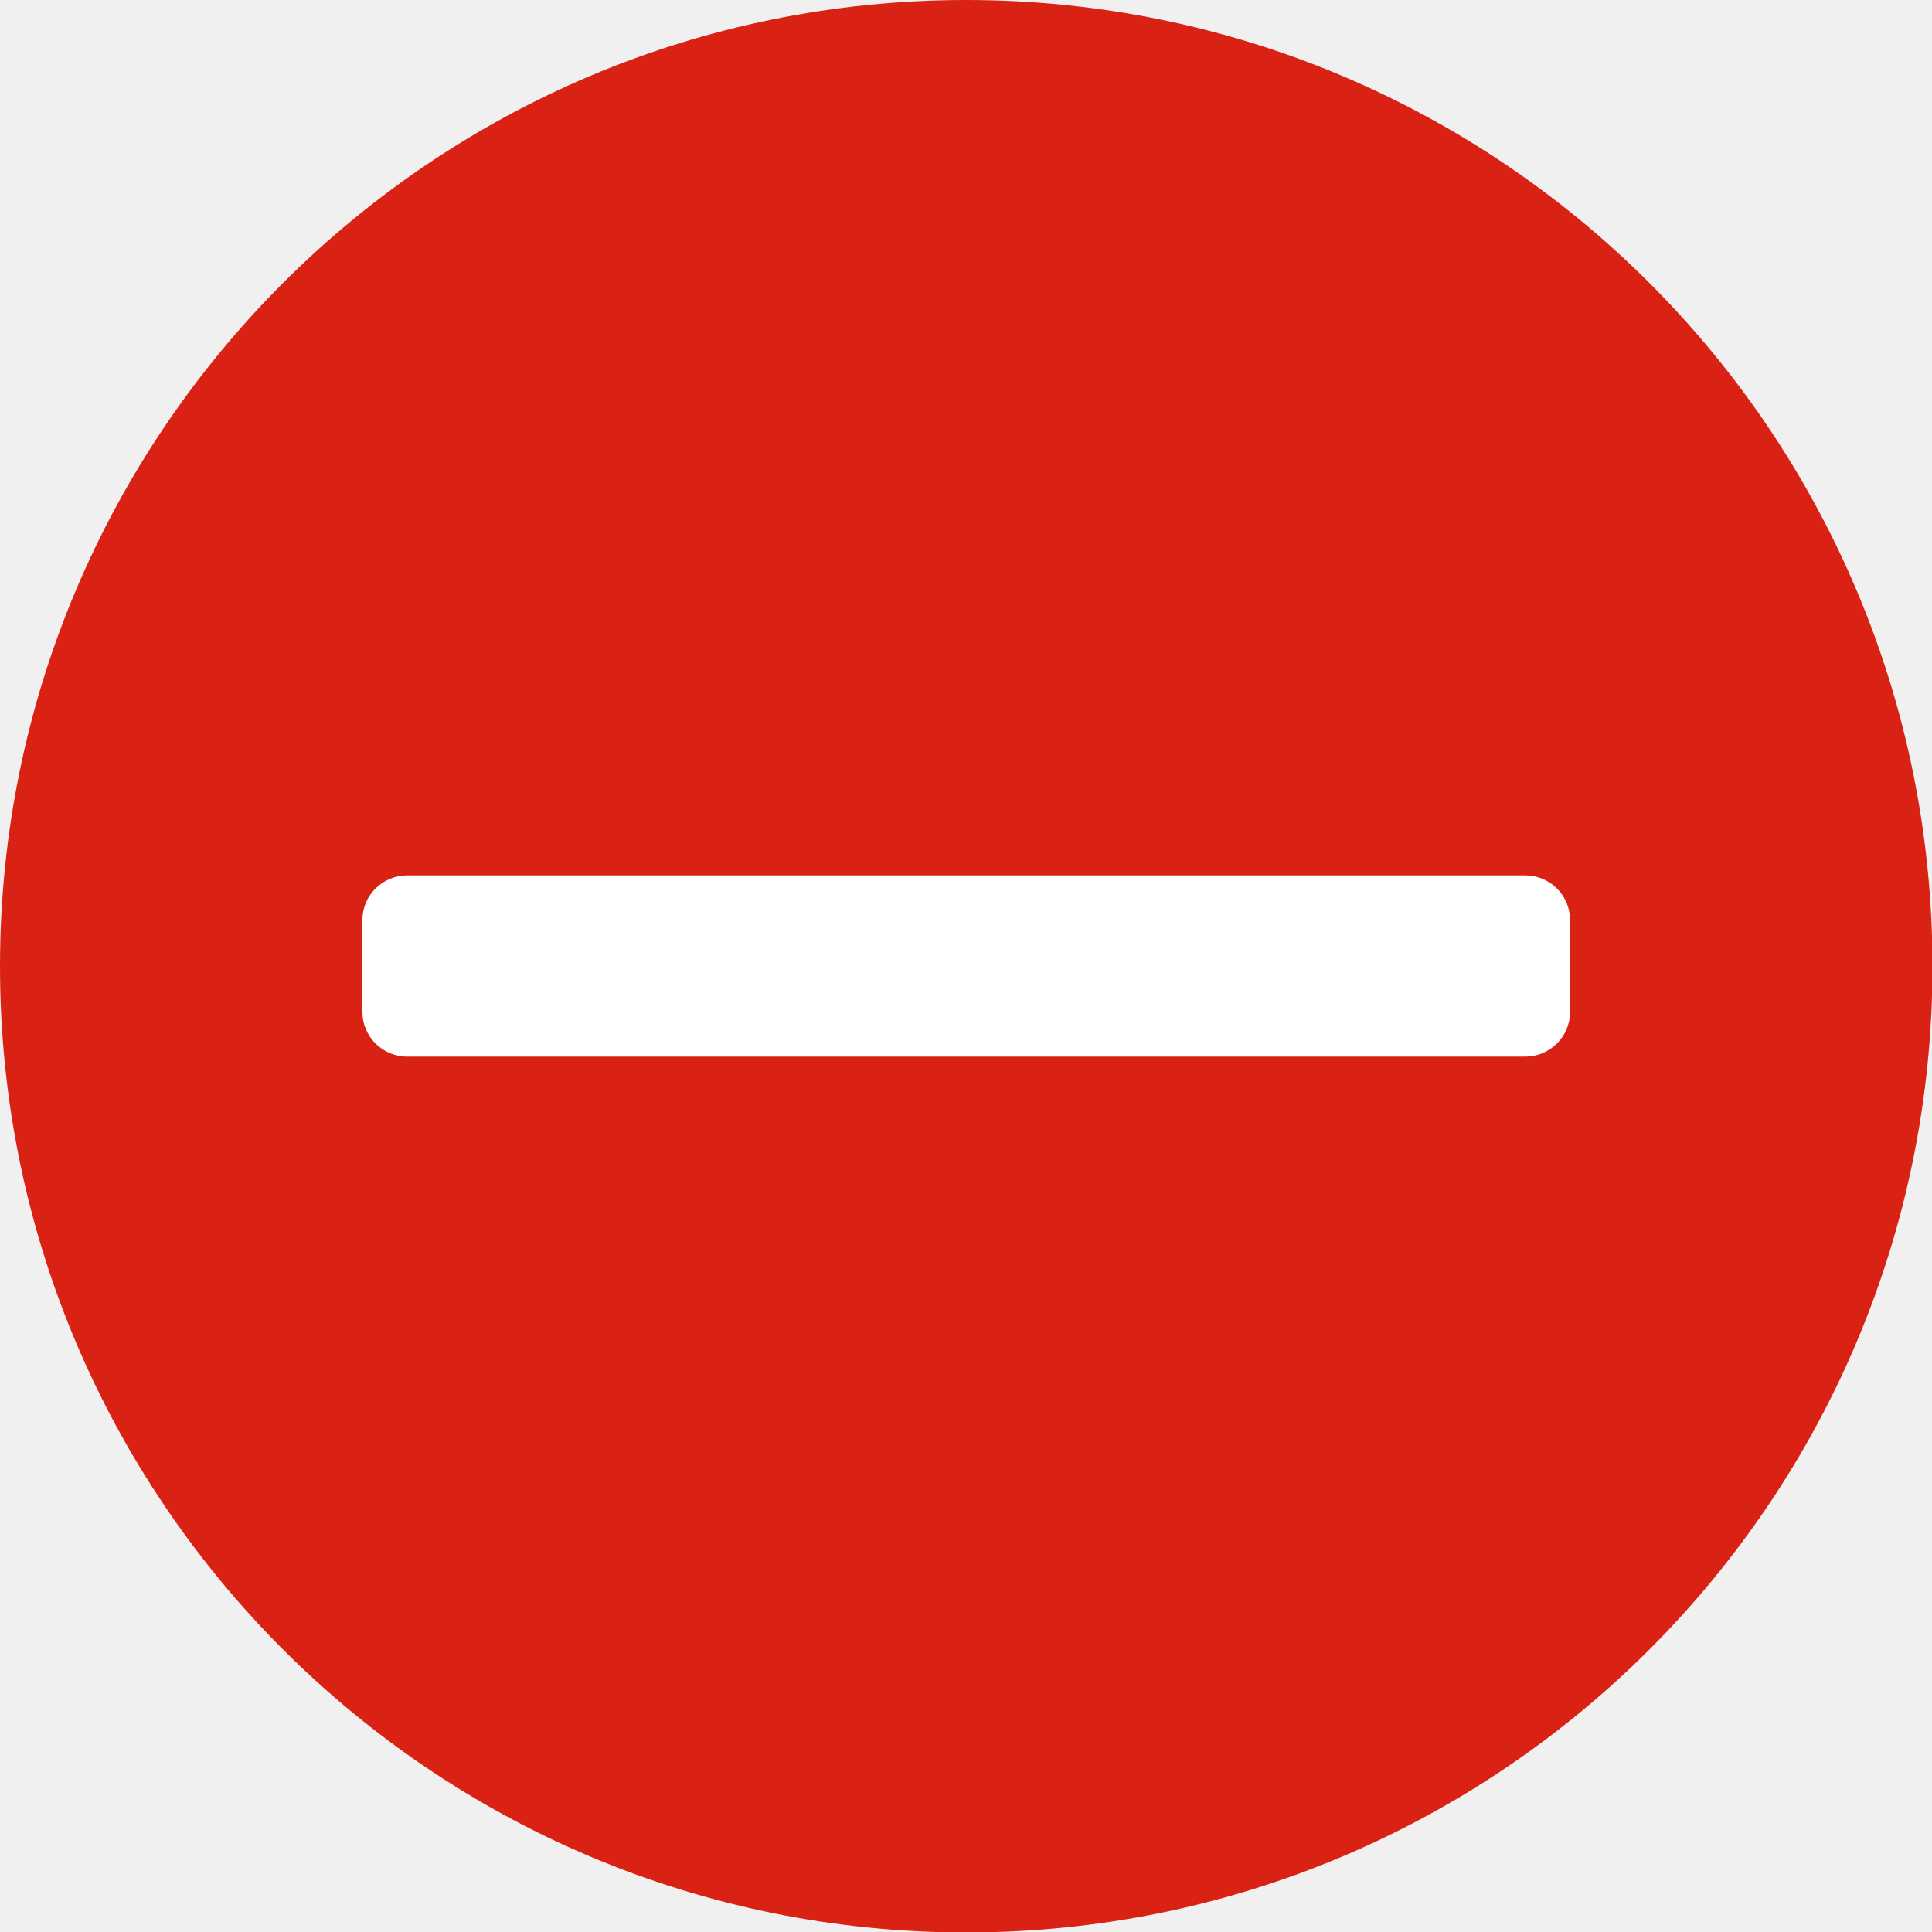
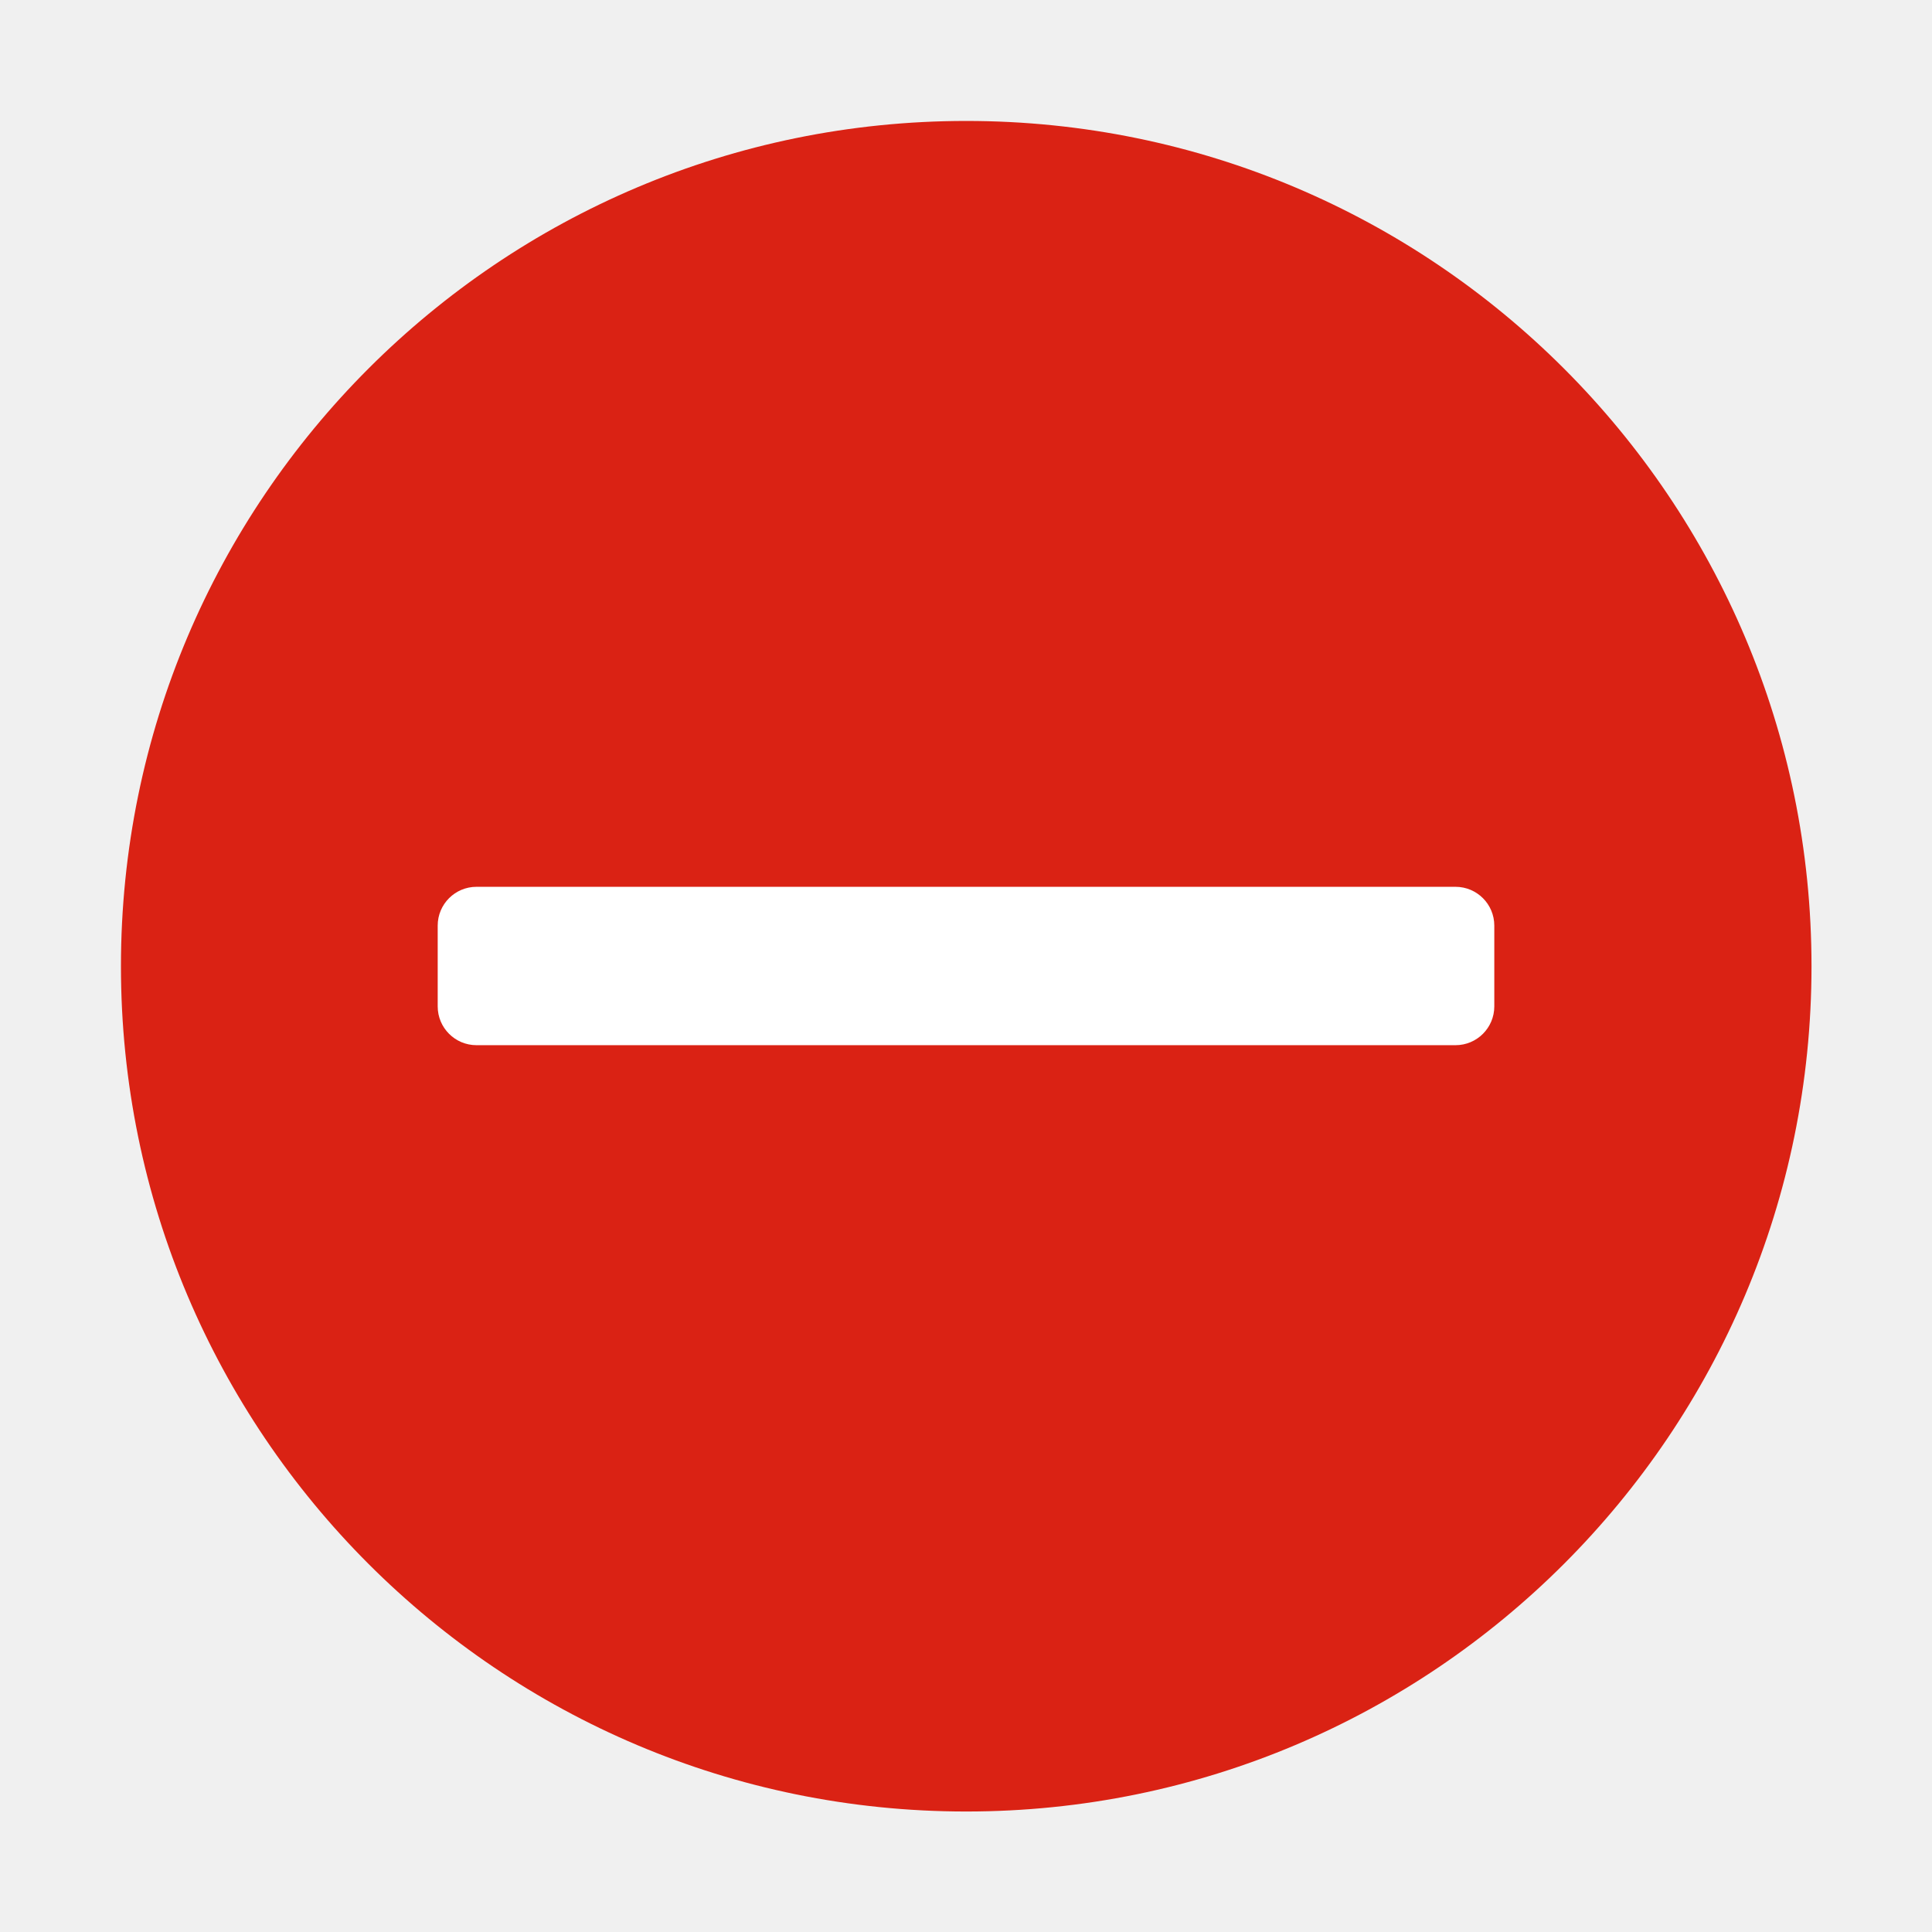
<svg xmlns="http://www.w3.org/2000/svg" id="svg8" version="1.1" viewBox="0 0 4.233 4.233" height="16" width="16">
  <defs id="defs2" />
  <g id="layer3" style="display:inline">
-     <circle style="fill:#da2214;fill-opacity:1;stroke-width:0.944;stroke-linecap:round;stroke-miterlimit:1.6;paint-order:stroke markers fill" id="path835" cx="2.117" cy="2.117" r="2.117" />
-     <rect style="fill:#ffffff;stroke-width:0.397;stroke-linecap:round;stroke-linejoin:round;paint-order:stroke markers fill" id="rect832" width="2.646" height="0.397" x="0.794" y="1.918" ry="0.098" />
+     <circle style="fill:#da2214;fill-opacity:1;stroke-width:0.826;stroke-linecap:round;stroke-miterlimit:1.6;paint-order:stroke markers fill" id="path835" cx="2.117" cy="2.117" r="1.852" />
+     <rect style="fill:#ffffff;stroke-width:0.348;stroke-linecap:round;stroke-linejoin:round;paint-order:stroke markers fill" id="rect832" width="2.315" height="0.347" x="0.959" y="1.943" ry="0.085" />
  </g>
</svg>
